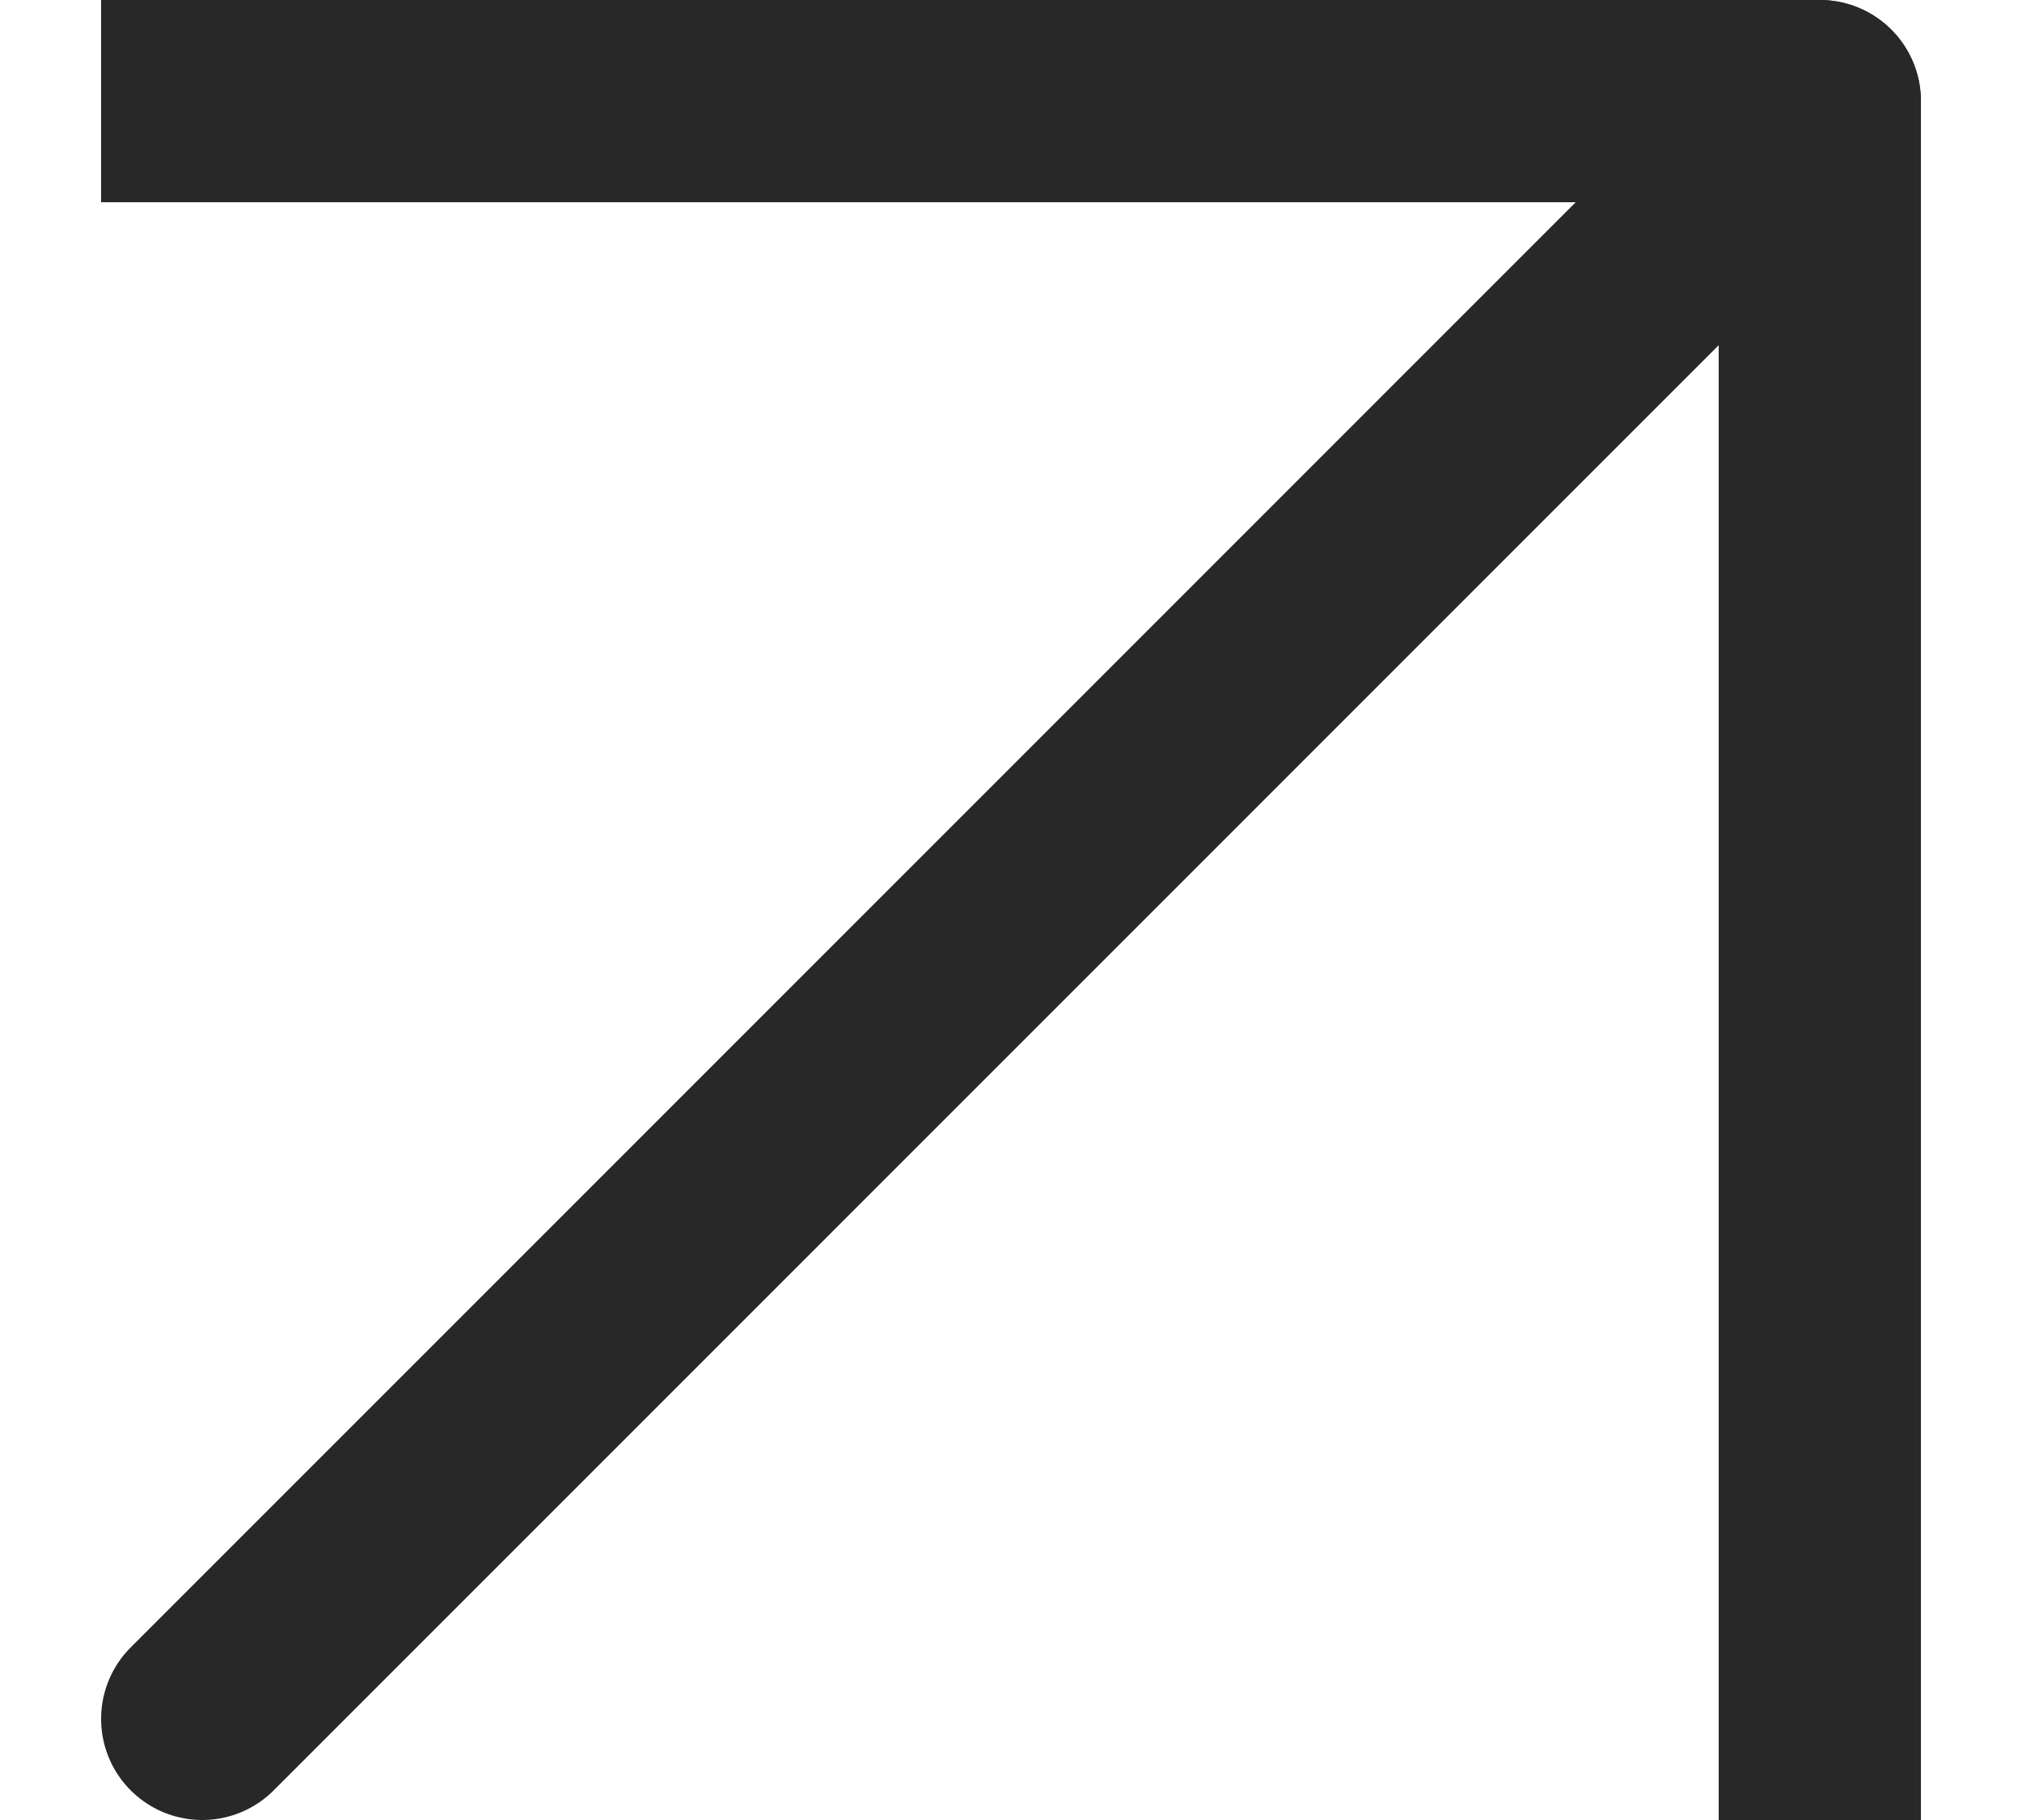
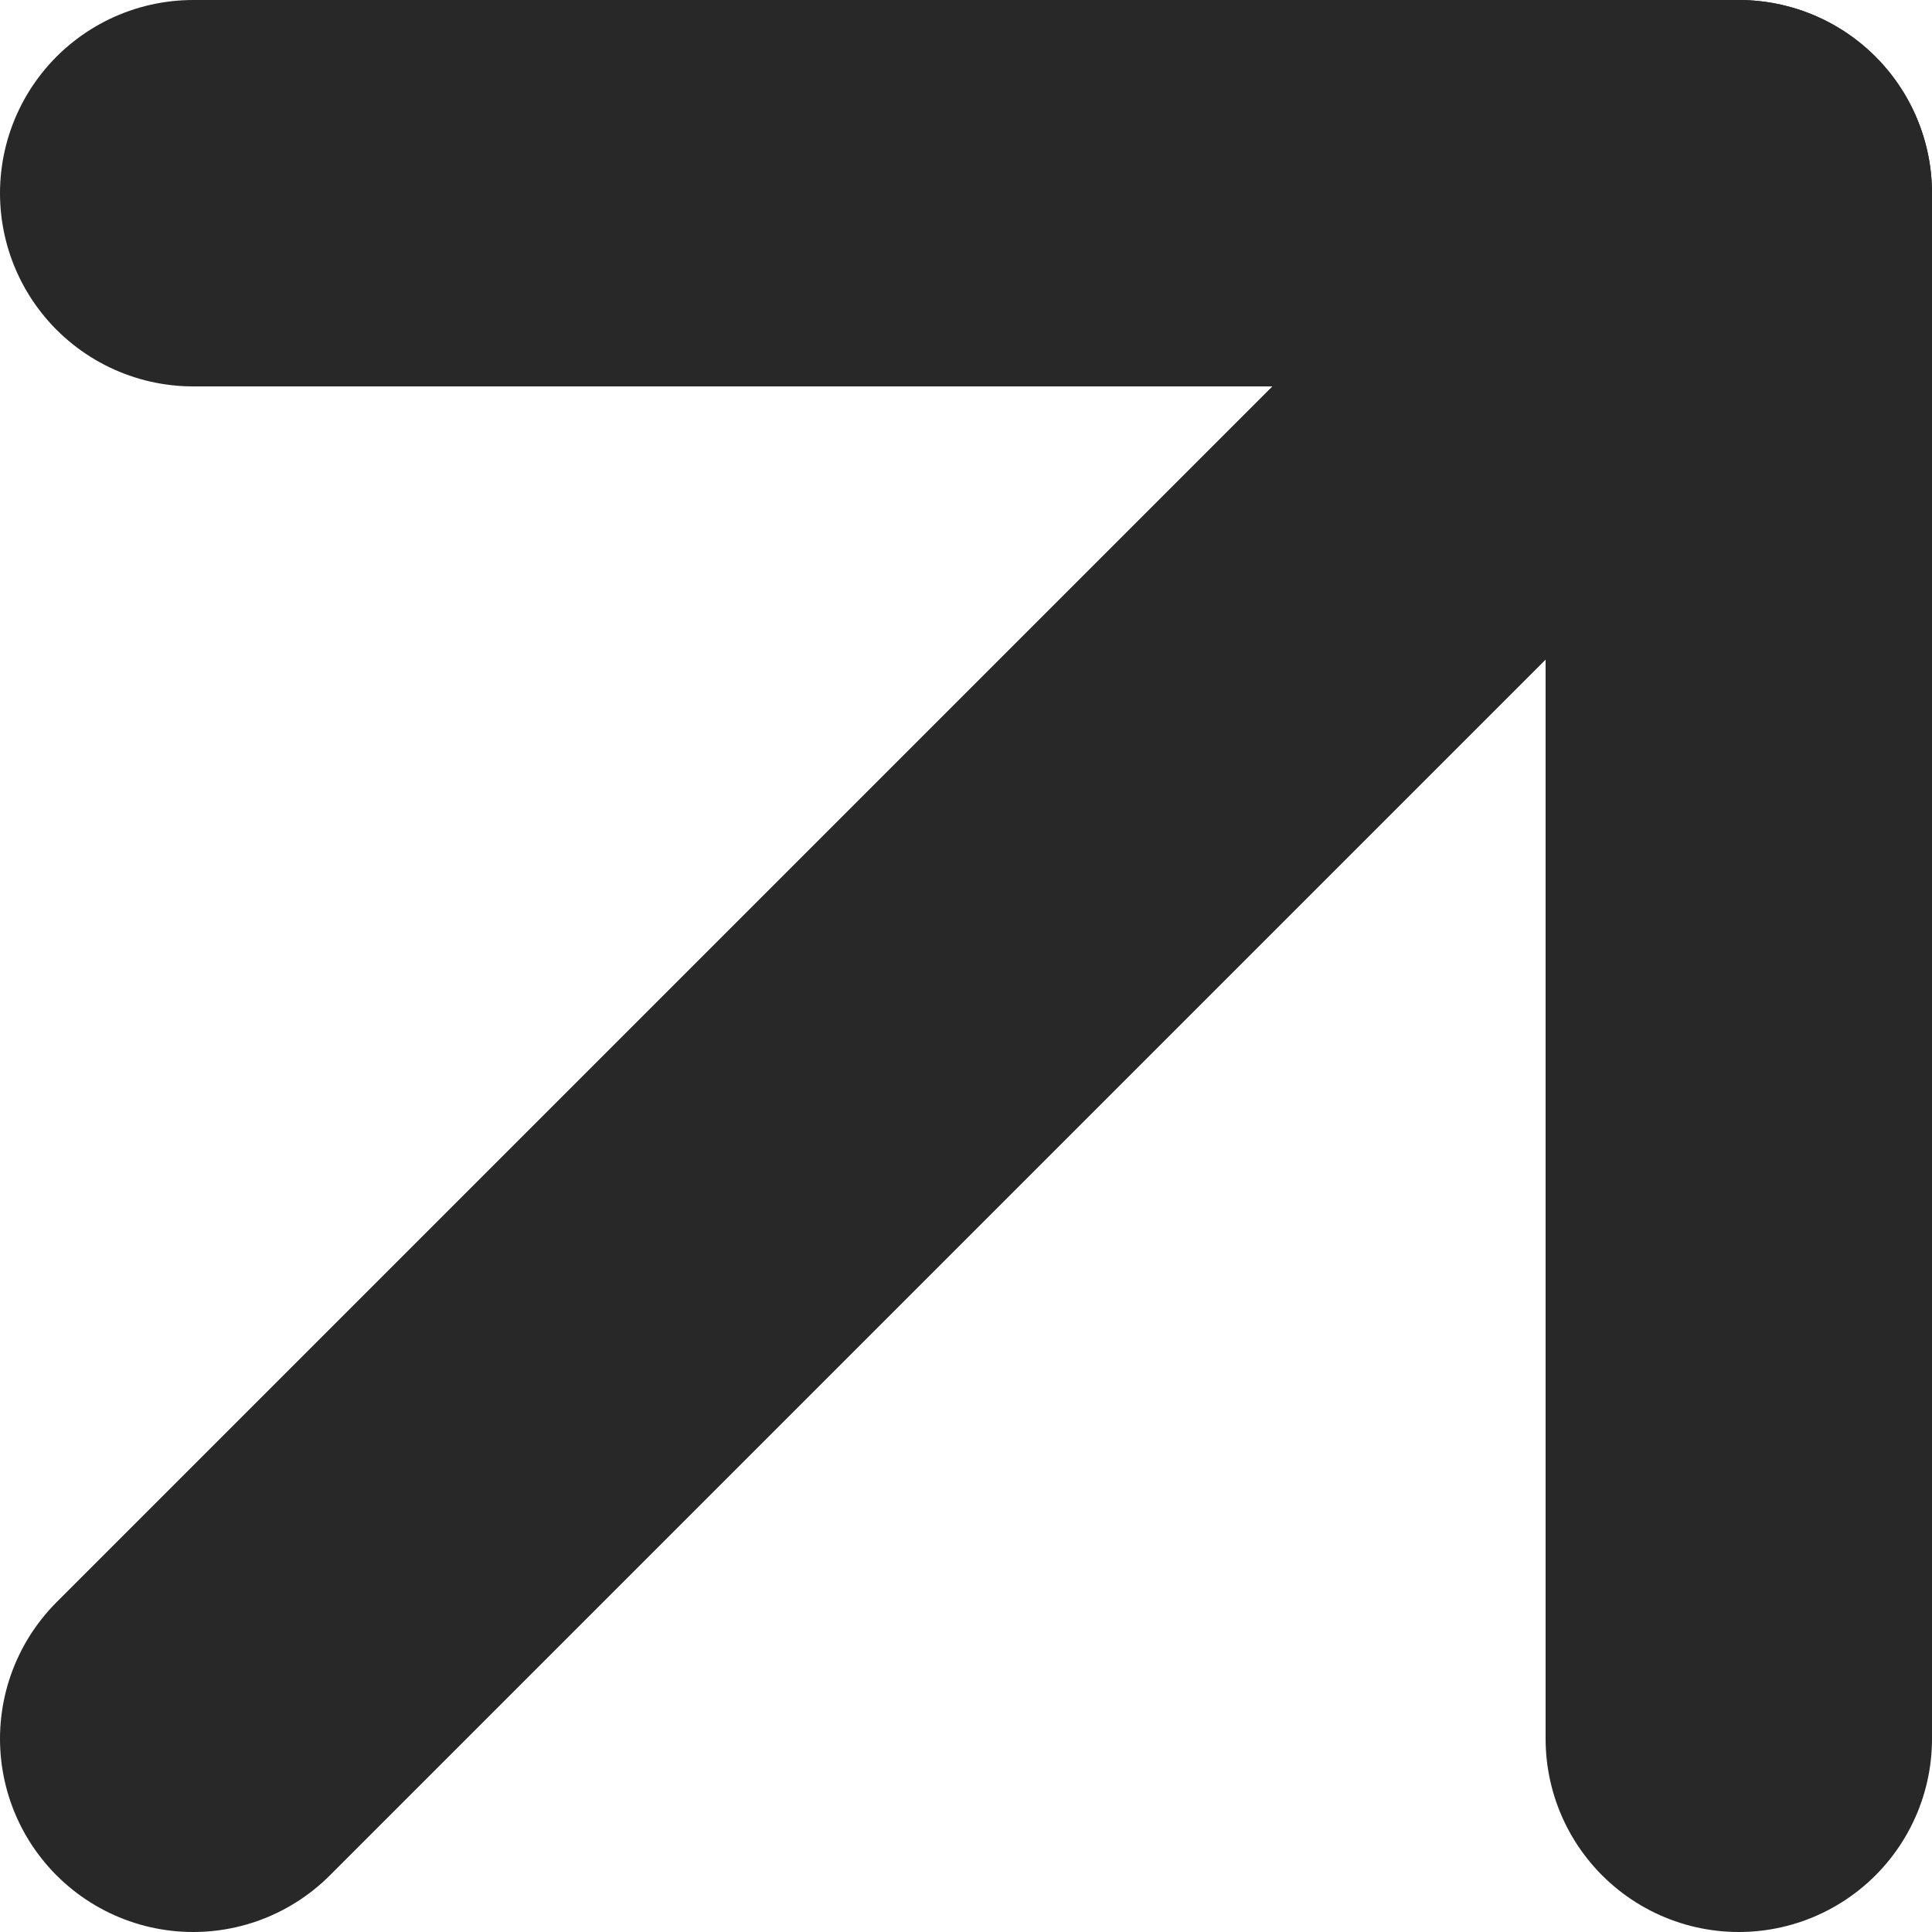
- <svg xmlns="http://www.w3.org/2000/svg" width="10" height="9" viewBox="0 0 10 9" fill="none">
-   <path d="M1 8.5L9 0.5" stroke="#282828" stroke-linecap="round" stroke-linejoin="round" />
-   <path d="M1 0.5H9V8.5" stroke="#282828" stroke-linecap="square" stroke-linejoin="round" />
+ <svg xmlns="http://www.w3.org/2000/svg" width="10" height="10" viewBox="0 0 10 10" fill="none">
+   <path d="M1 9L9 1" stroke="#282828" stroke-width="2" stroke-linecap="round" stroke-linejoin="round" />
+   <path d="M1 1H9V9" stroke="#282828" stroke-width="2" stroke-linecap="round" stroke-linejoin="round" />
</svg>
